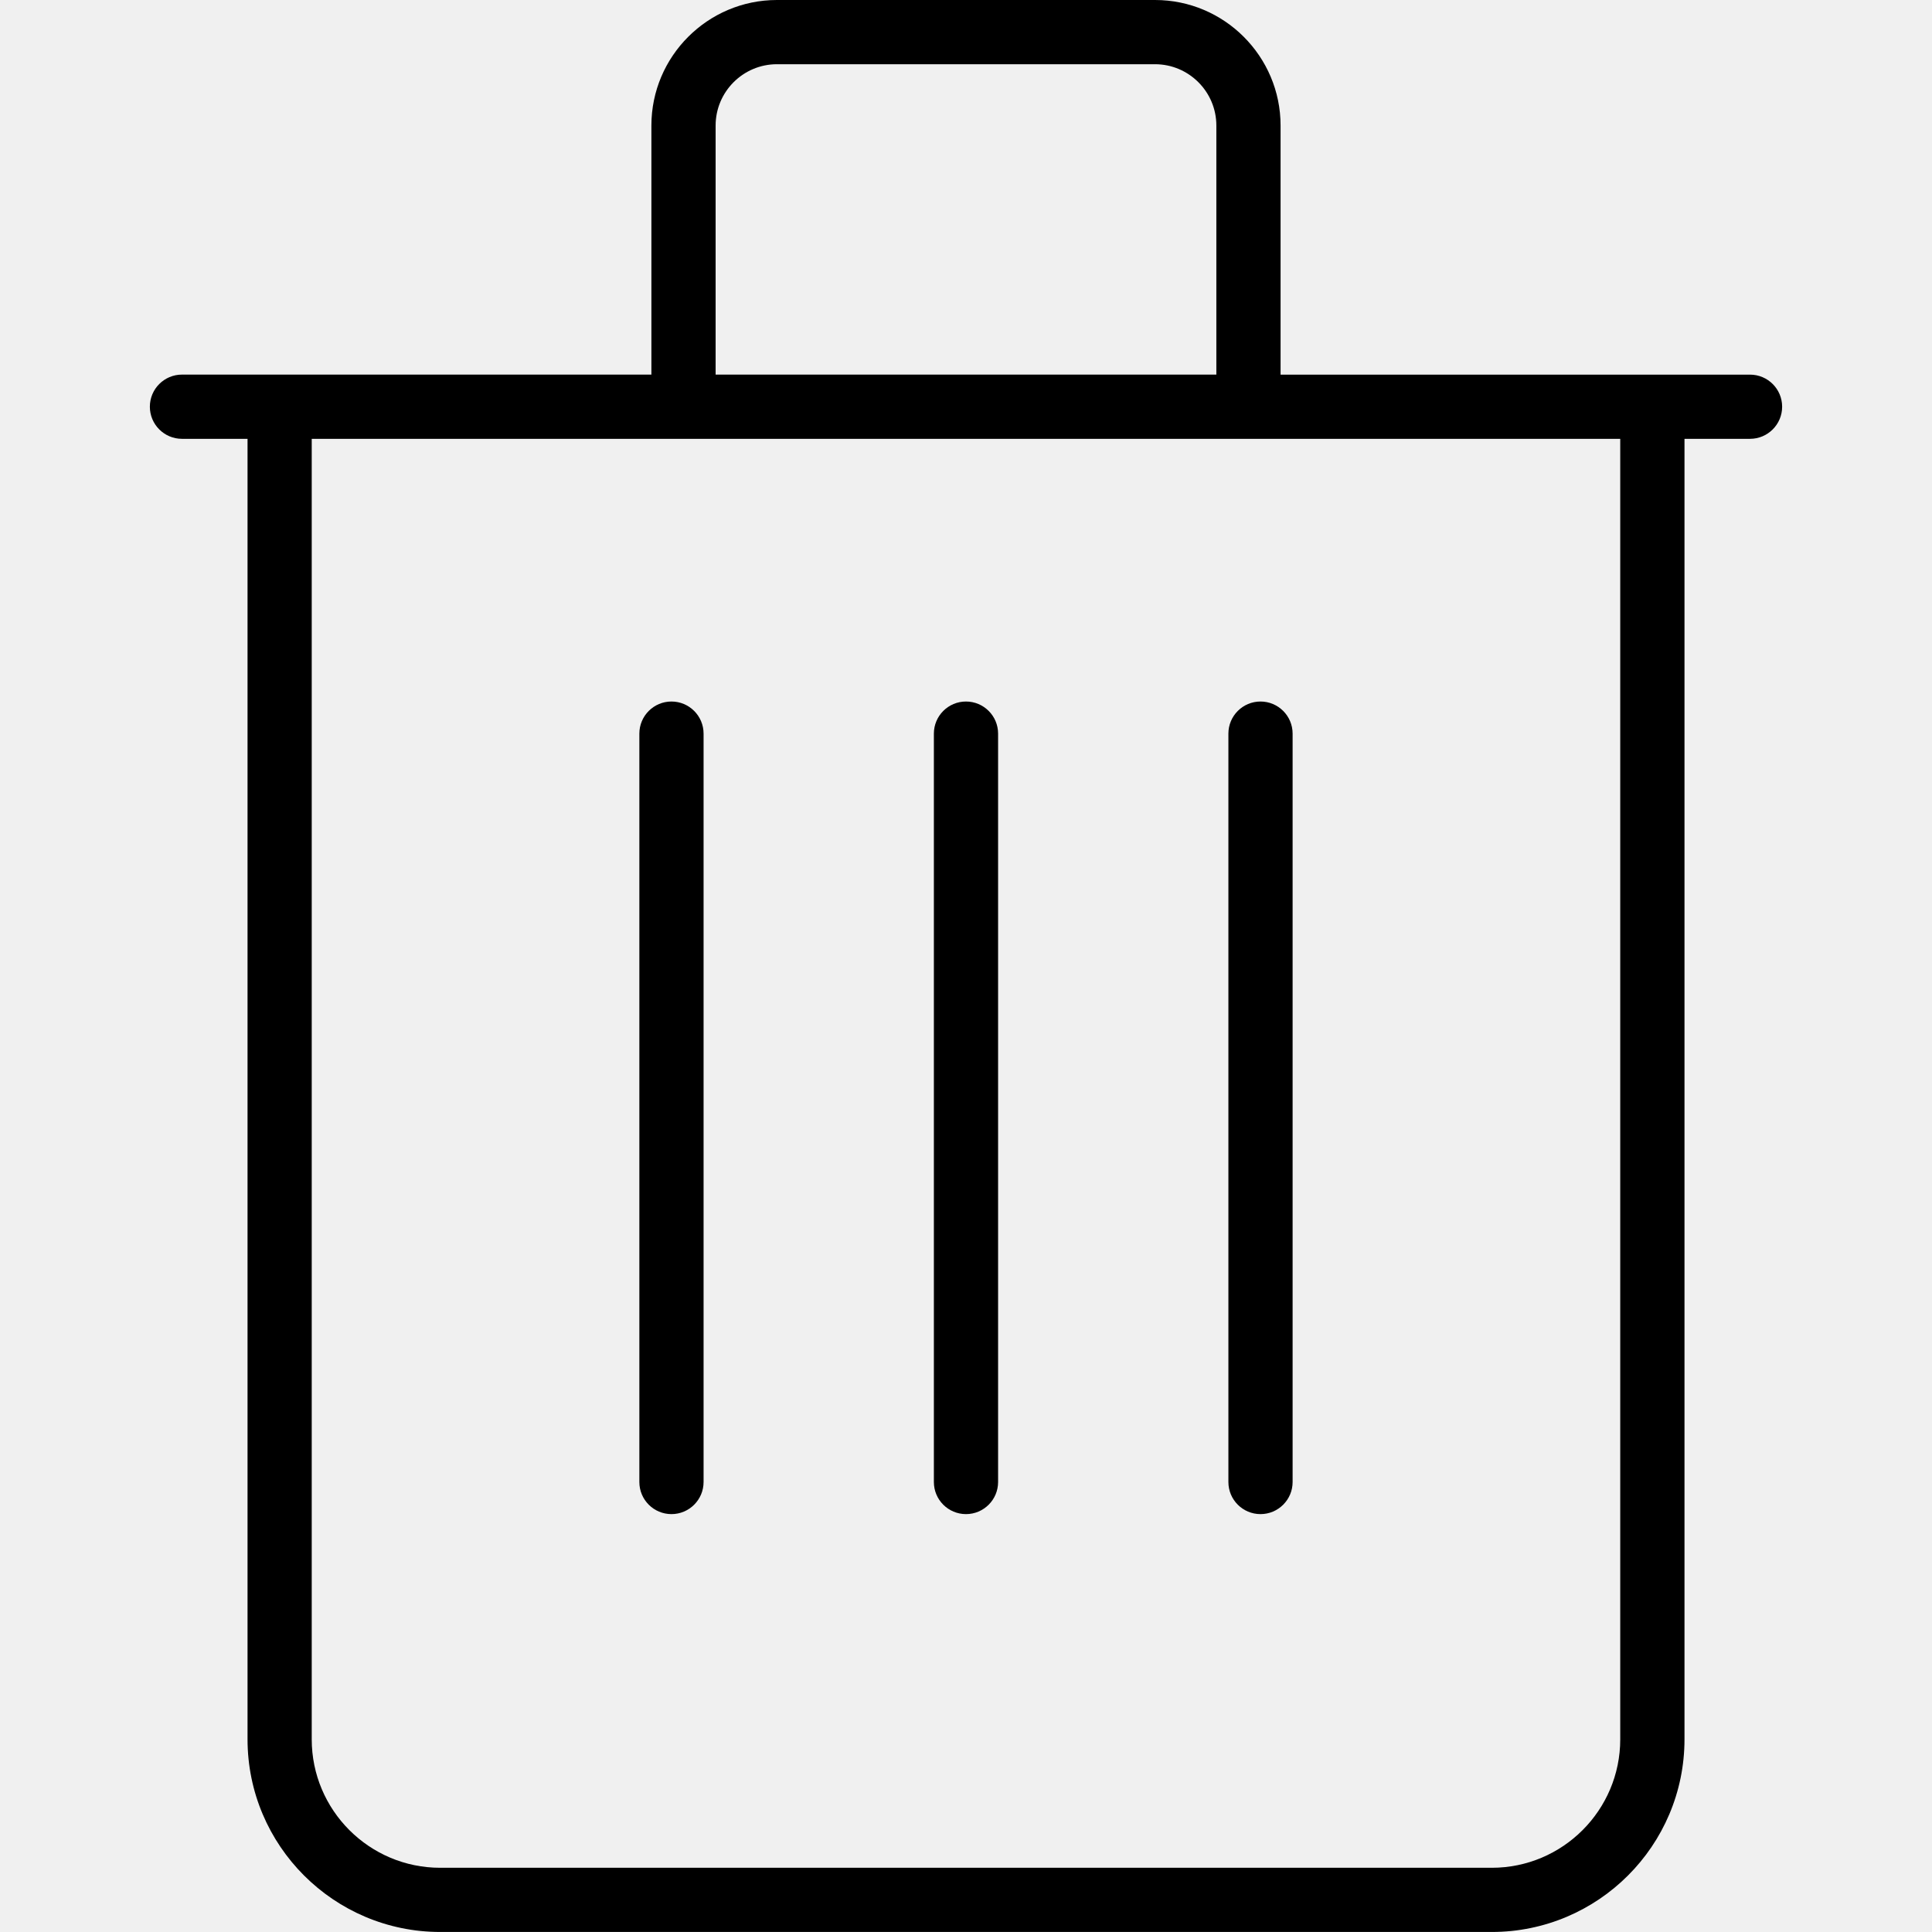
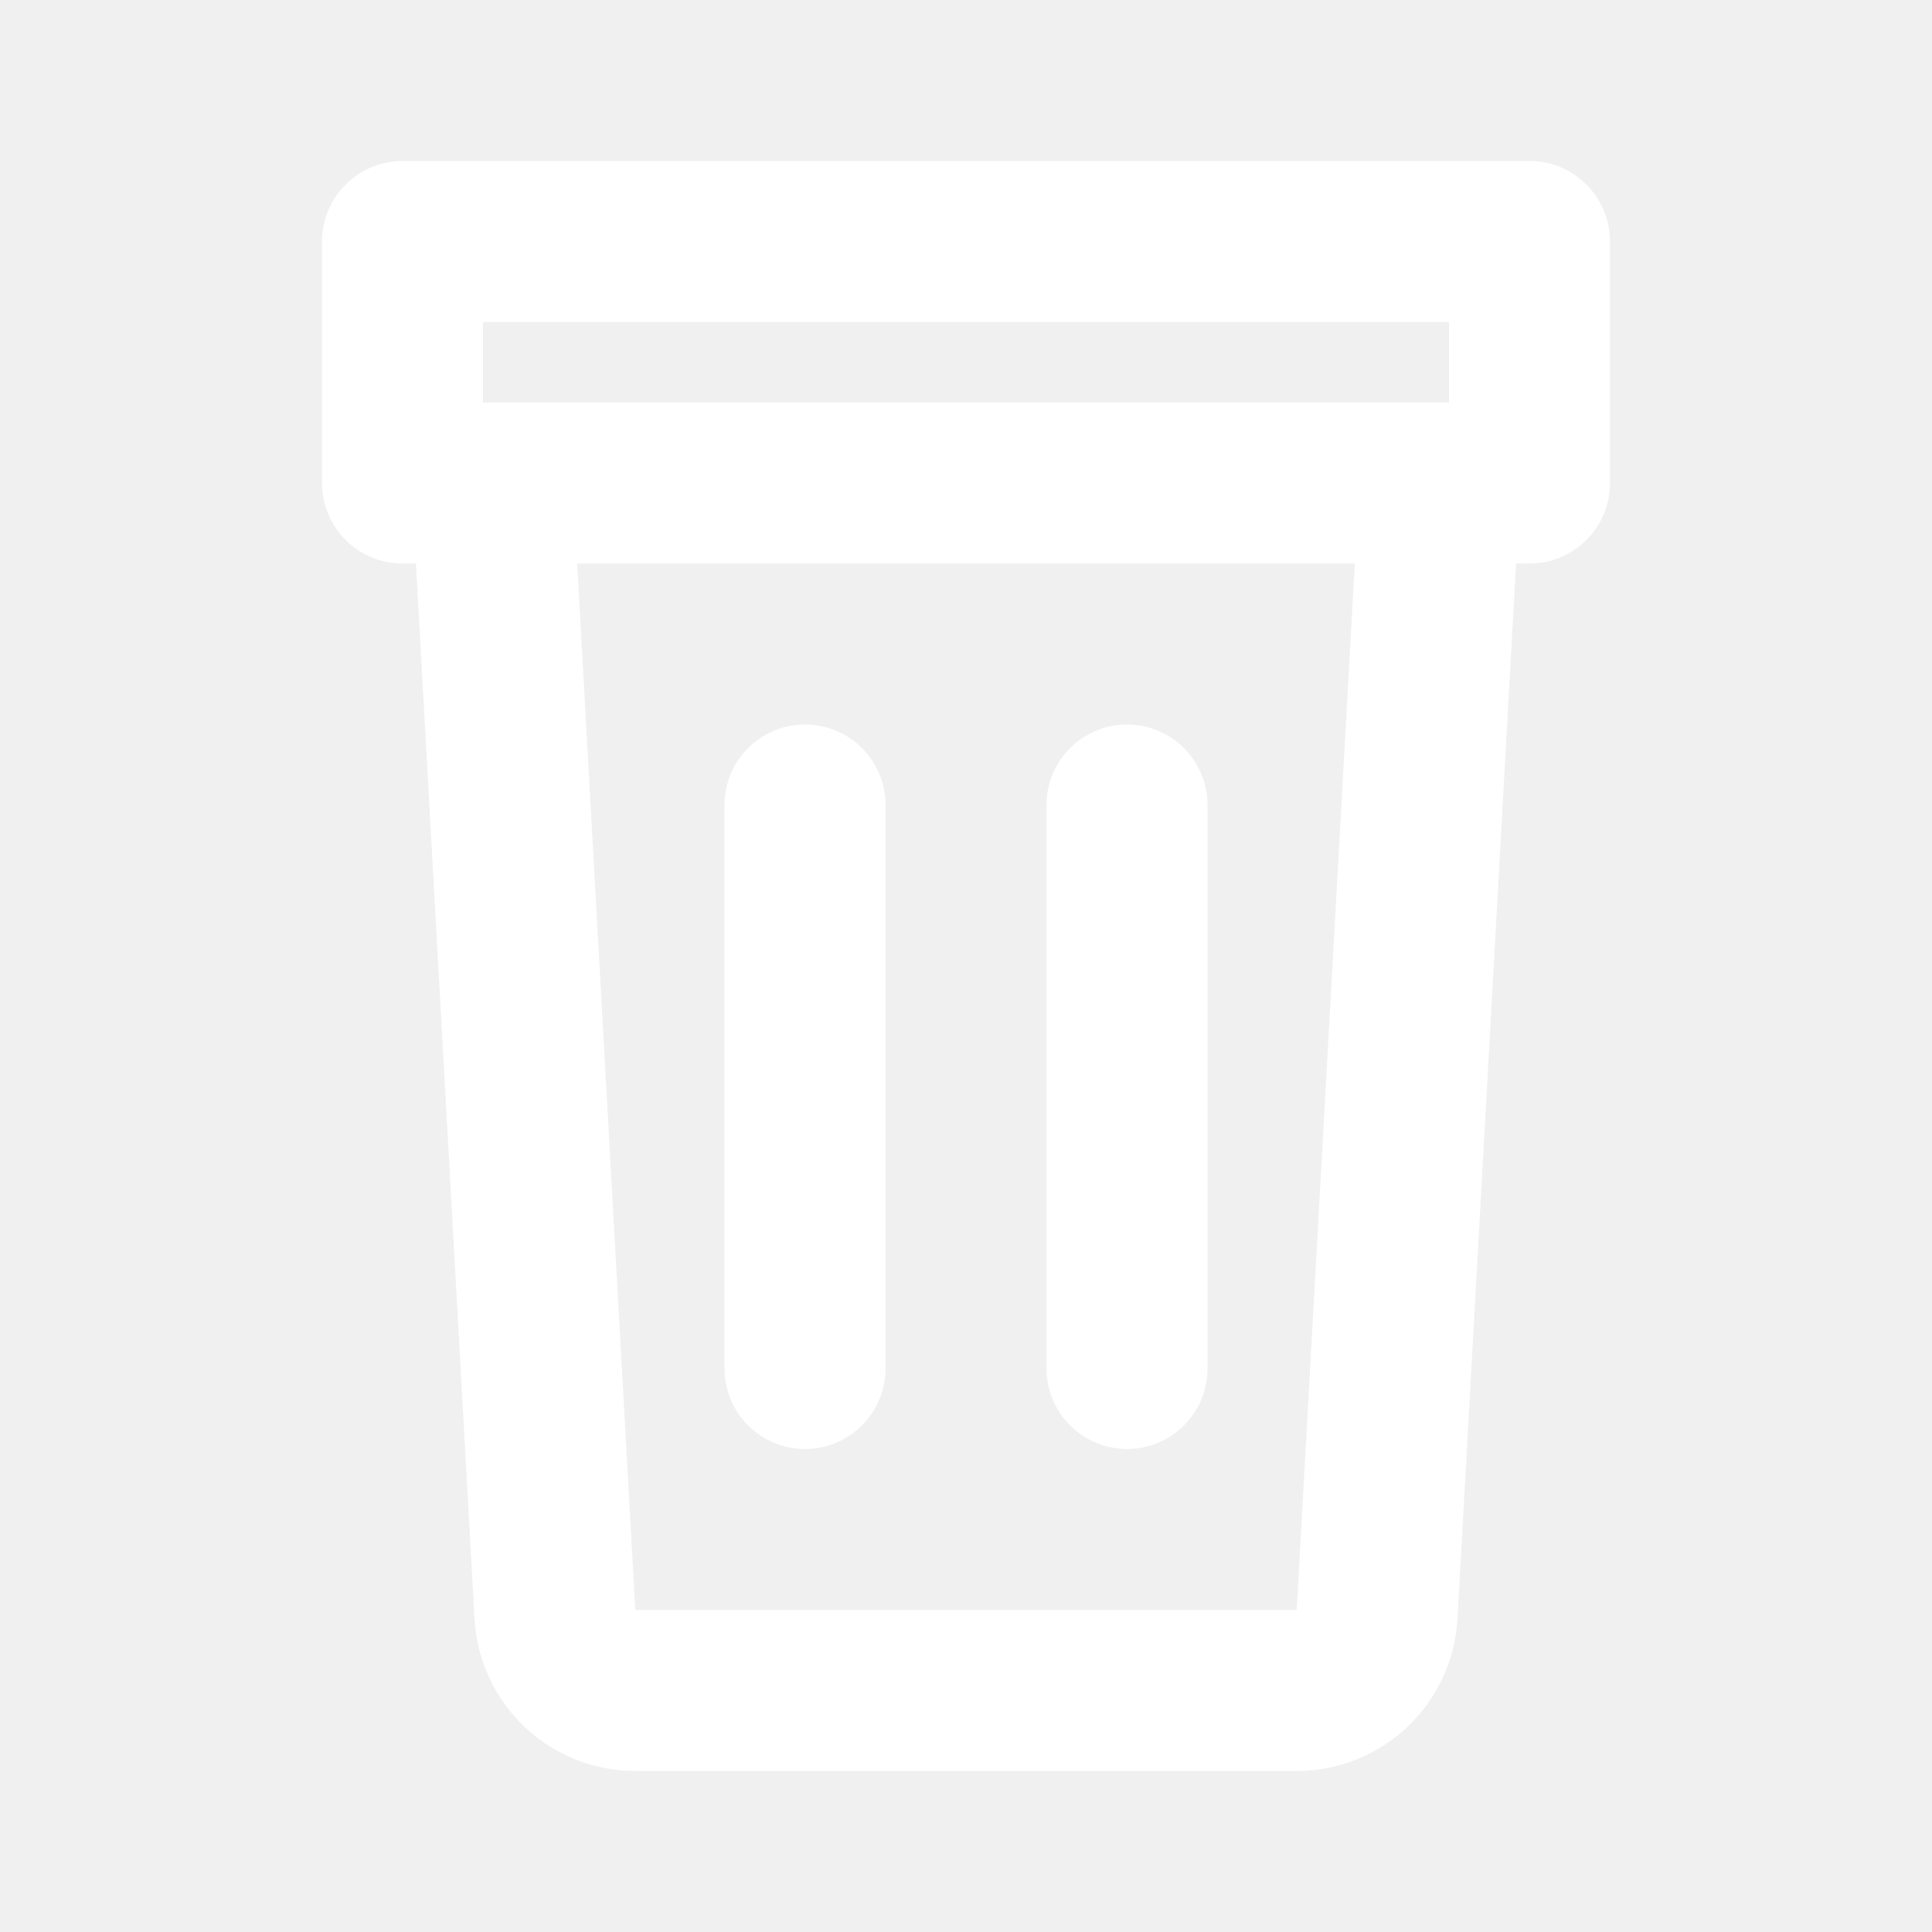
- <svg xmlns="http://www.w3.org/2000/svg" version="1.1" x="0px" y="0px" viewBox="0 0 60.167 60.167" style="enable-background:new 0 0 60.167 60.167;" xml:space="preserve">
-   <path d="M54.5,11.667H39.88V3.91c0-2.156-1.754-3.91-3.91-3.91H24.196c-2.156,0-3.91,1.754-3.91,3.91v7.756H5.667  c-0.552,0-1,0.448-1,1s0.448,1,1,1h2.042v40.5c0,3.309,2.691,6,6,6h32.75c3.309,0,6-2.691,6-6v-40.5H54.5c0.552,0,1-0.448,1-1  S55.052,11.667,54.5,11.667z M22.286,3.91c0-1.053,0.857-1.91,1.91-1.91H35.97c1.053,0,1.91,0.857,1.91,1.91v7.756H22.286V3.91z   M50.458,54.167c0,2.206-1.794,4-4,4h-32.75c-2.206,0-4-1.794-4-4v-40.5h40.75V54.167z M38.255,46.153V22.847c0-0.552,0.448-1,1-1  s1,0.448,1,1v23.306c0,0.552-0.448,1-1,1S38.255,46.706,38.255,46.153z M29.083,46.153V22.847c0-0.552,0.448-1,1-1s1,0.448,1,1  v23.306c0,0.552-0.448,1-1,1S29.083,46.706,29.083,46.153z M19.911,46.153V22.847c0-0.552,0.448-1,1-1s1,0.448,1,1v23.306  c0,0.552-0.448,1-1,1S19.911,46.706,19.911,46.153z" />
+ <svg xmlns="http://www.w3.org/2000/svg" width="24" height="24" viewBox="0 0 24 24" fill="none">
+   <path d="M18.833 7L18.105 20.11C18.077 20.621 17.854 21.101 17.483 21.453C17.111 21.804 16.619 22 16.108 22H7.892C7.381 22 6.889 21.804 6.517 21.453C6.146 21.101 5.923 20.621 5.895 20.11L5.167 7H5C4.735 7 4.48 6.895 4.293 6.707C4.105 6.52 4 6.265 4 6V3C4 2.735 4.105 2.48 4.293 2.293C4.48 2.105 4.735 2 5 2H19C19.265 2 19.52 2.105 19.707 2.293C19.895 2.48 20 2.735 20 3V6C20 6.265 19.895 6.52 19.707 6.707C19.52 6.895 19.265 7 19 7H18.833ZM16.83 7H7.17L7.892 20H16.108L16.83 7ZM6 4V5H18V4H6ZM10 9C10.265 9 10.52 9.105 10.707 9.293C10.895 9.48 11 9.735 11 10V17C11 17.265 10.895 17.52 10.707 17.707C10.52 17.895 10.265 18 10 18C9.735 18 9.48 17.895 9.293 17.707C9.105 17.52 9 17.265 9 17V10C9 9.735 9.105 9.48 9.293 9.293C9.48 9.105 9.735 9 10 9ZM14 9C14.265 9 14.52 9.105 14.707 9.293C14.895 9.48 15 9.735 15 10V17C15 17.265 14.895 17.52 14.707 17.707C14.52 17.895 14.265 18 14 18C13.735 18 13.48 17.895 13.293 17.707C13.105 17.52 13 17.265 13 17V10C13 9.735 13.105 9.48 13.293 9.293C13.48 9.105 13.735 9 14 9Z" fill="white" />
</svg>
